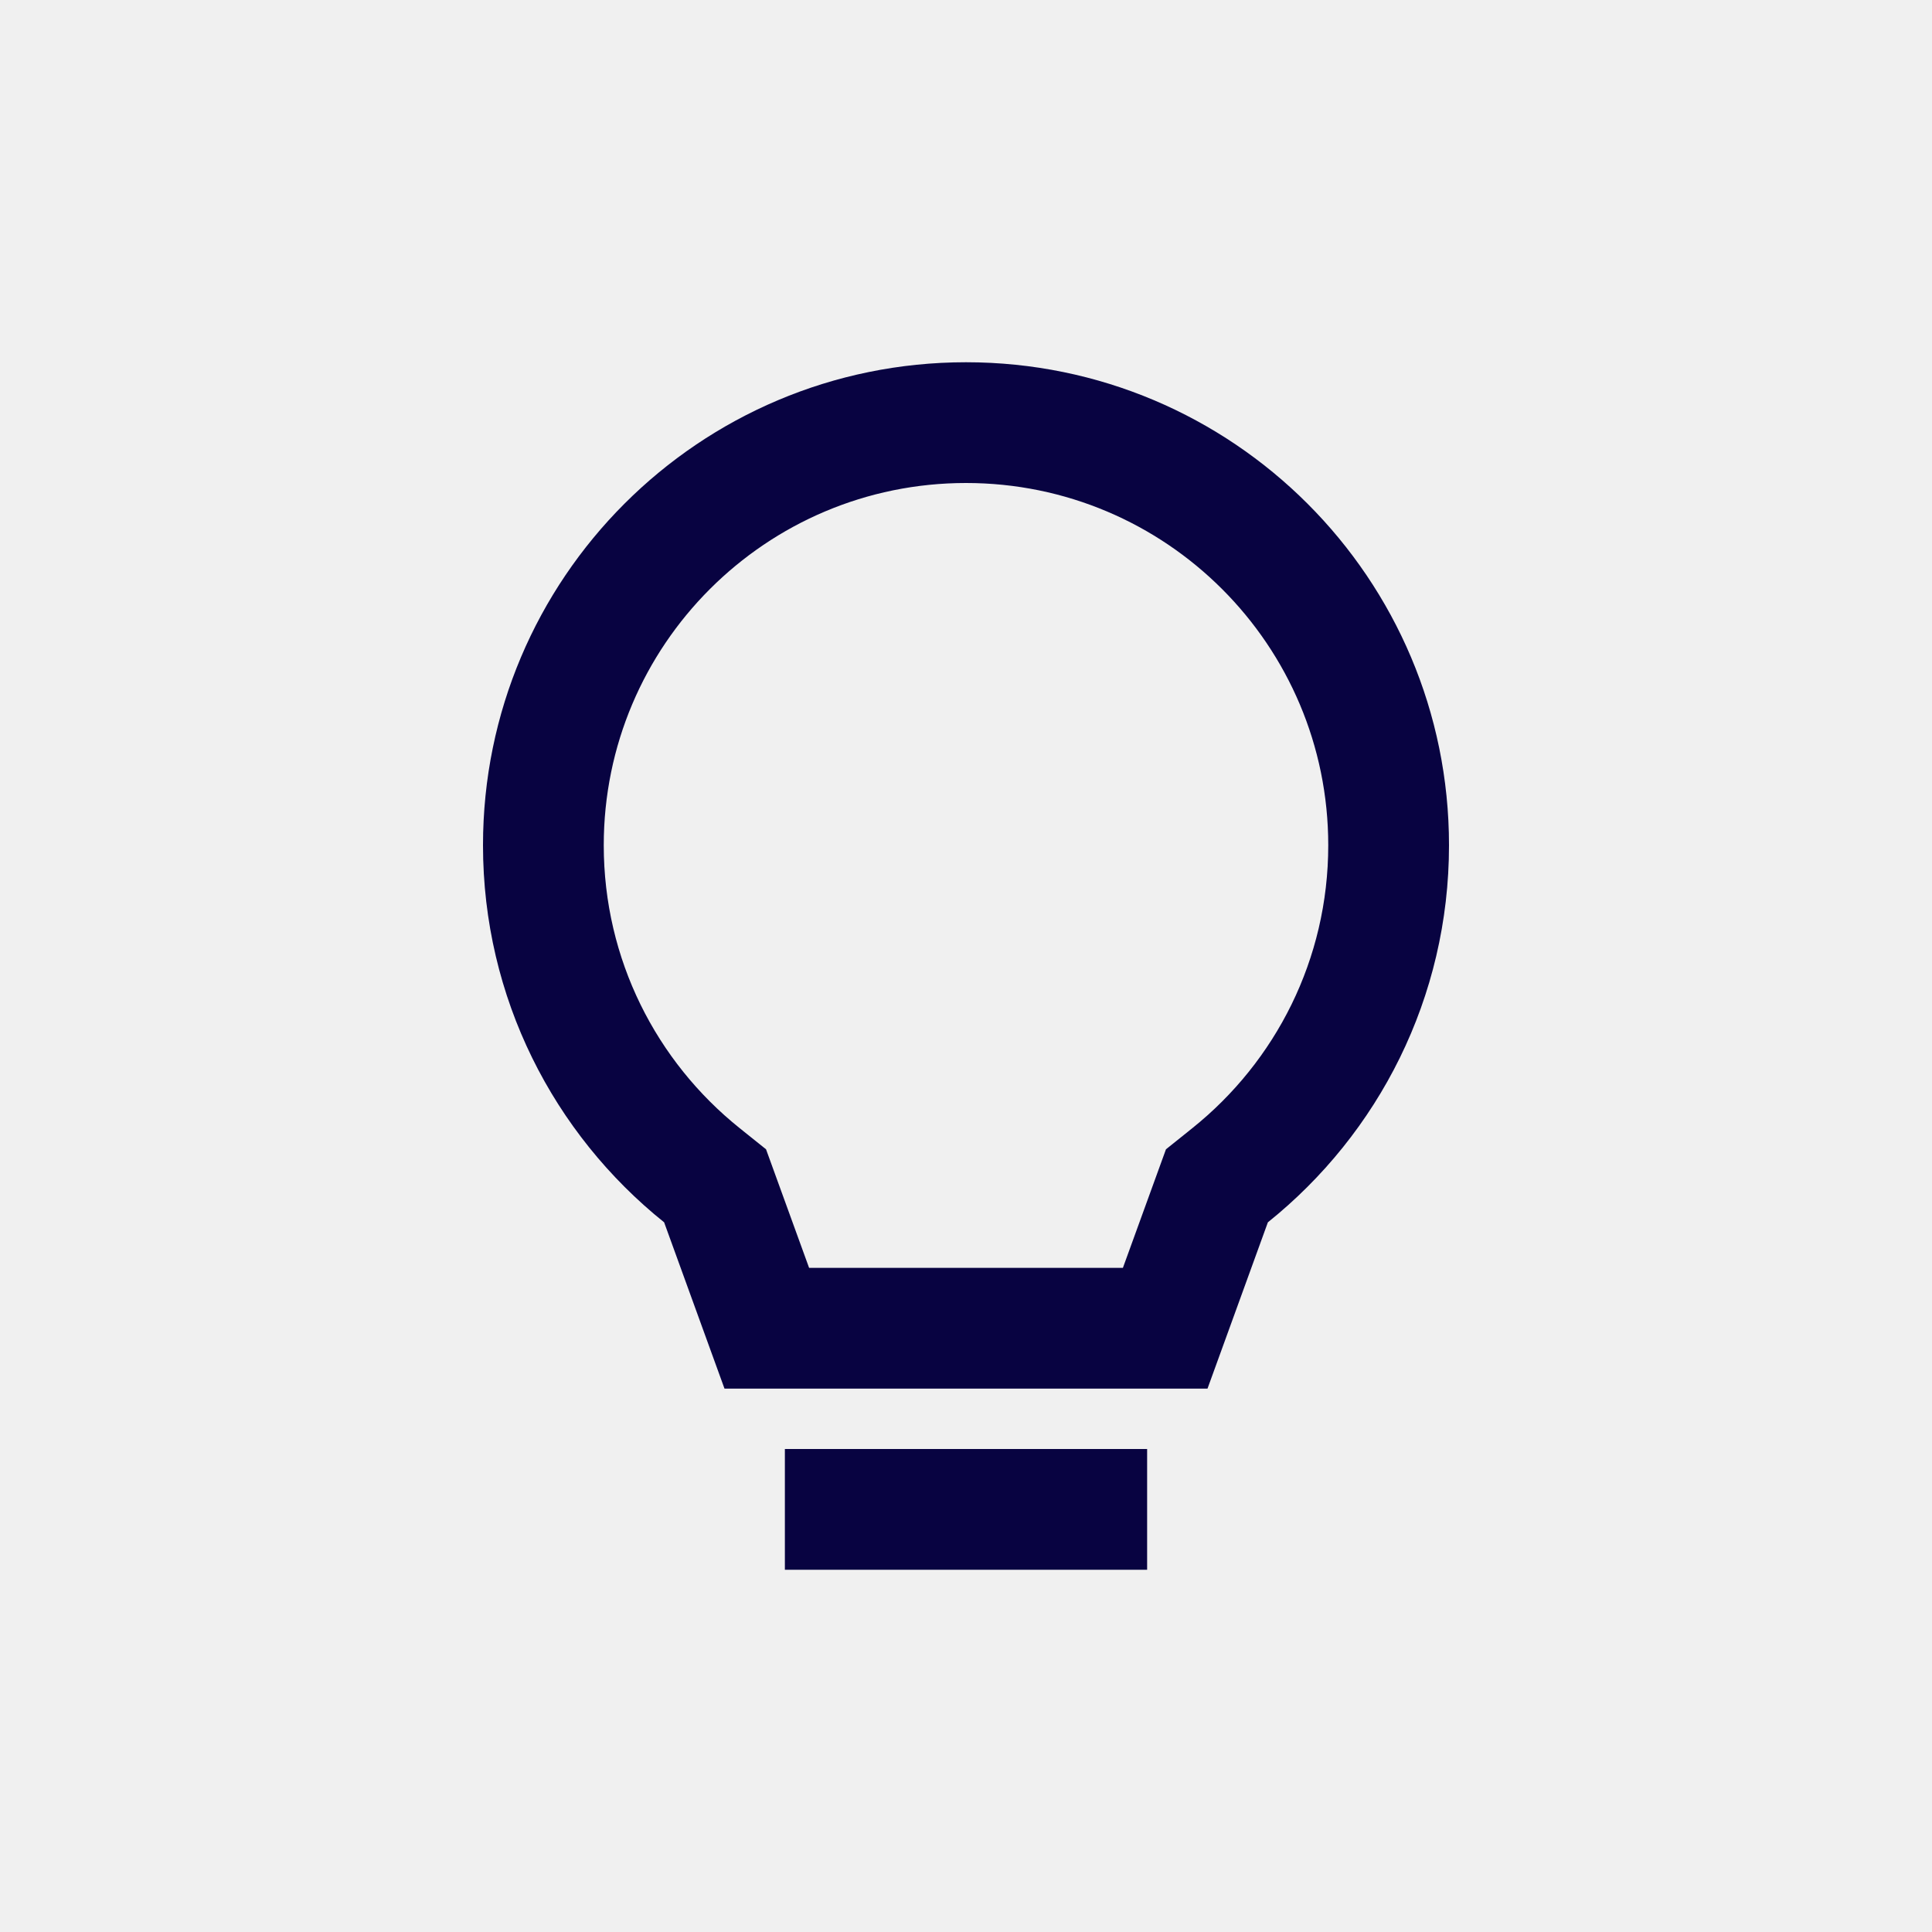
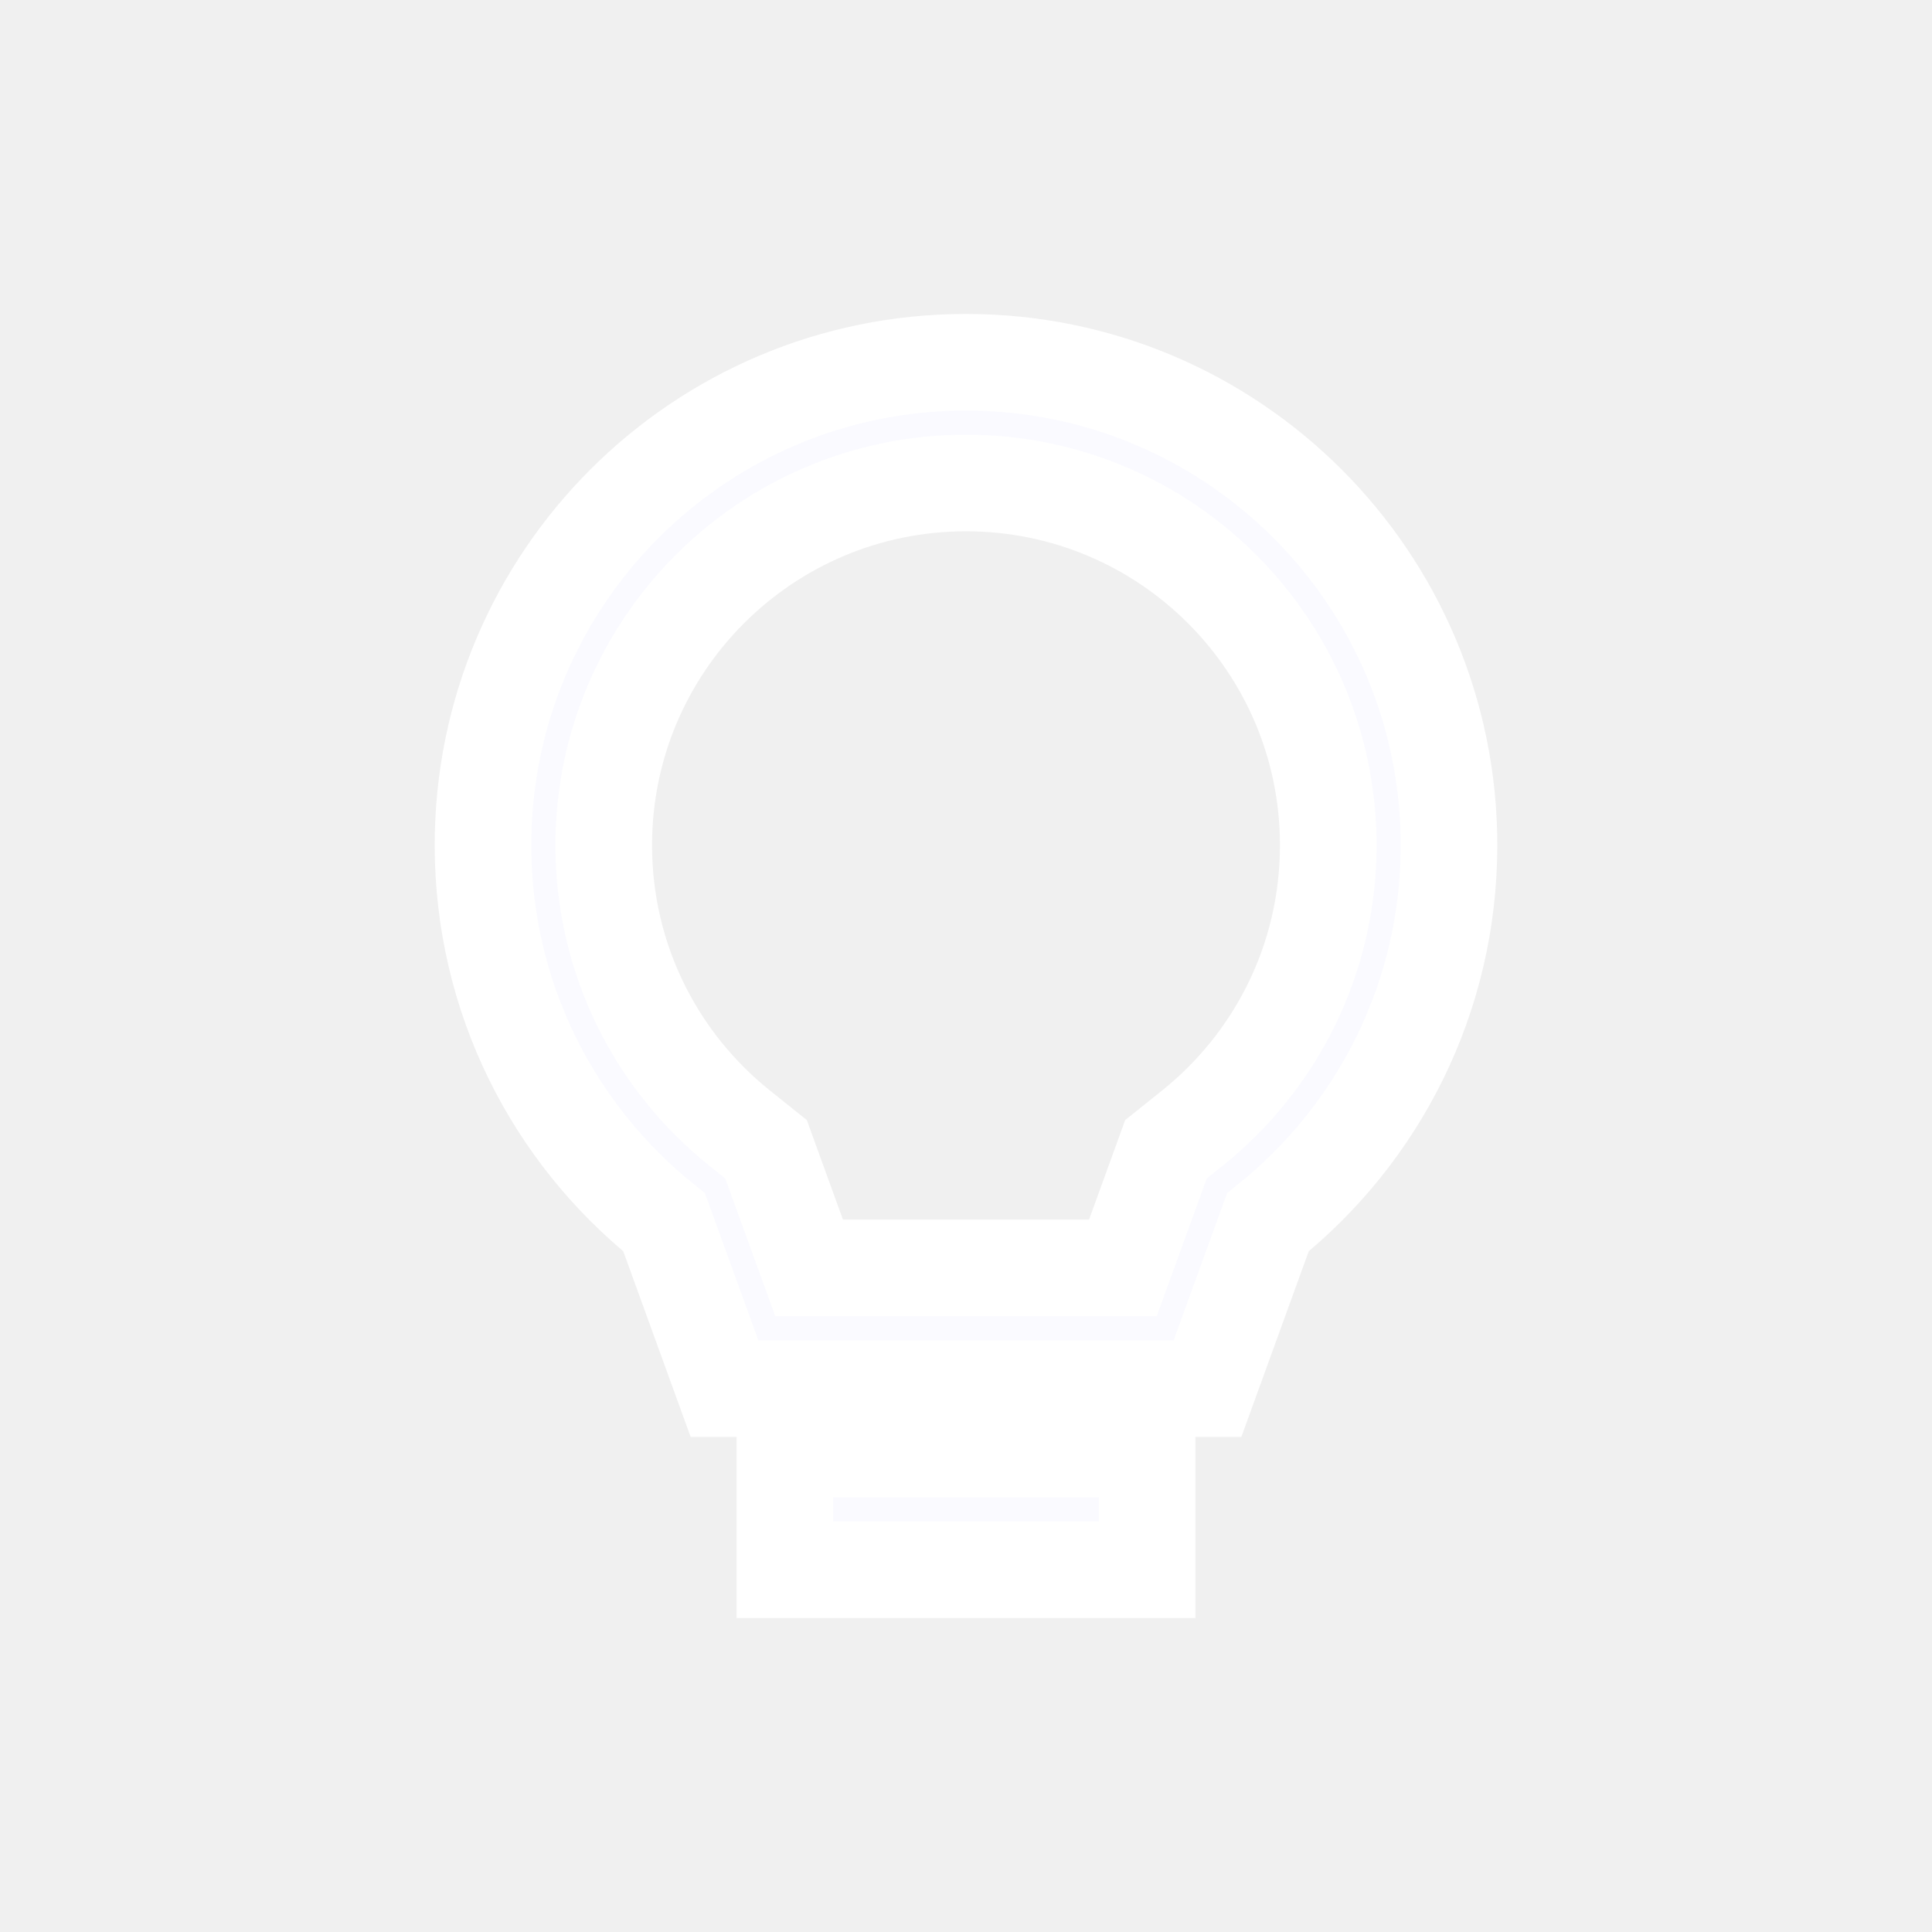
- <svg xmlns="http://www.w3.org/2000/svg" width="800px" height="800px" viewBox="0 0 24 24" fill="none">
-   <path fill-rule="evenodd" clip-rule="evenodd" d="M10.051 15.75L9.516 14.277L9.188 14.014C8.156 13.187 7.5 11.92 7.5 10.5C7.5 8.015 9.515 6 12 6C14.485 6 16.5 8.015 16.5 10.5C16.5 11.92 15.844 13.187 14.812 14.014L14.484 14.277L13.949 15.75H10.051ZM9 17.25H15L15.75 15.184C17.122 14.084 18 12.395 18 10.5C18 7.186 15.314 4.5 12 4.5C8.686 4.5 6 7.186 6 10.5C6 12.395 6.878 14.084 8.25 15.184L9 17.25ZM14.25 19.5V18H9.75V19.5H14.25Z" fill="#080341" />
+ <svg xmlns="http://www.w3.org/2000/svg" width="800px" height="800px" viewBox="0 0 24 24" fill="none" stroke="#ffffff" stroke-width="1.2">
+   <g id="SVGRepo_bgCarrier" stroke-width="0" />
+   <g id="SVGRepo_tracerCarrier" stroke-linecap="round" stroke-linejoin="round" />
+   <g id="SVGRepo_iconCarrier">
+     <path fill-rule="evenodd" clip-rule="evenodd" d="M10.051 15.75L9.516 14.277L9.188 14.014C8.156 13.187 7.5 11.92 7.5 10.5C7.5 8.015 9.515 6 12 6C14.485 6 16.5 8.015 16.5 10.5C16.5 11.92 15.844 13.187 14.812 14.014L14.484 14.277L13.949 15.75H10.051ZM9 17.25H15L15.75 15.184C17.122 14.084 18 12.395 18 10.5C18 7.186 15.314 4.5 12 4.5C8.686 4.5 6 7.186 6 10.5C6 12.395 6.878 14.084 8.25 15.184L9 17.25ZM14.25 19.5V18H9.75V19.5H14.25Z" fill="#fafaff" />
+   </g>
</svg>
